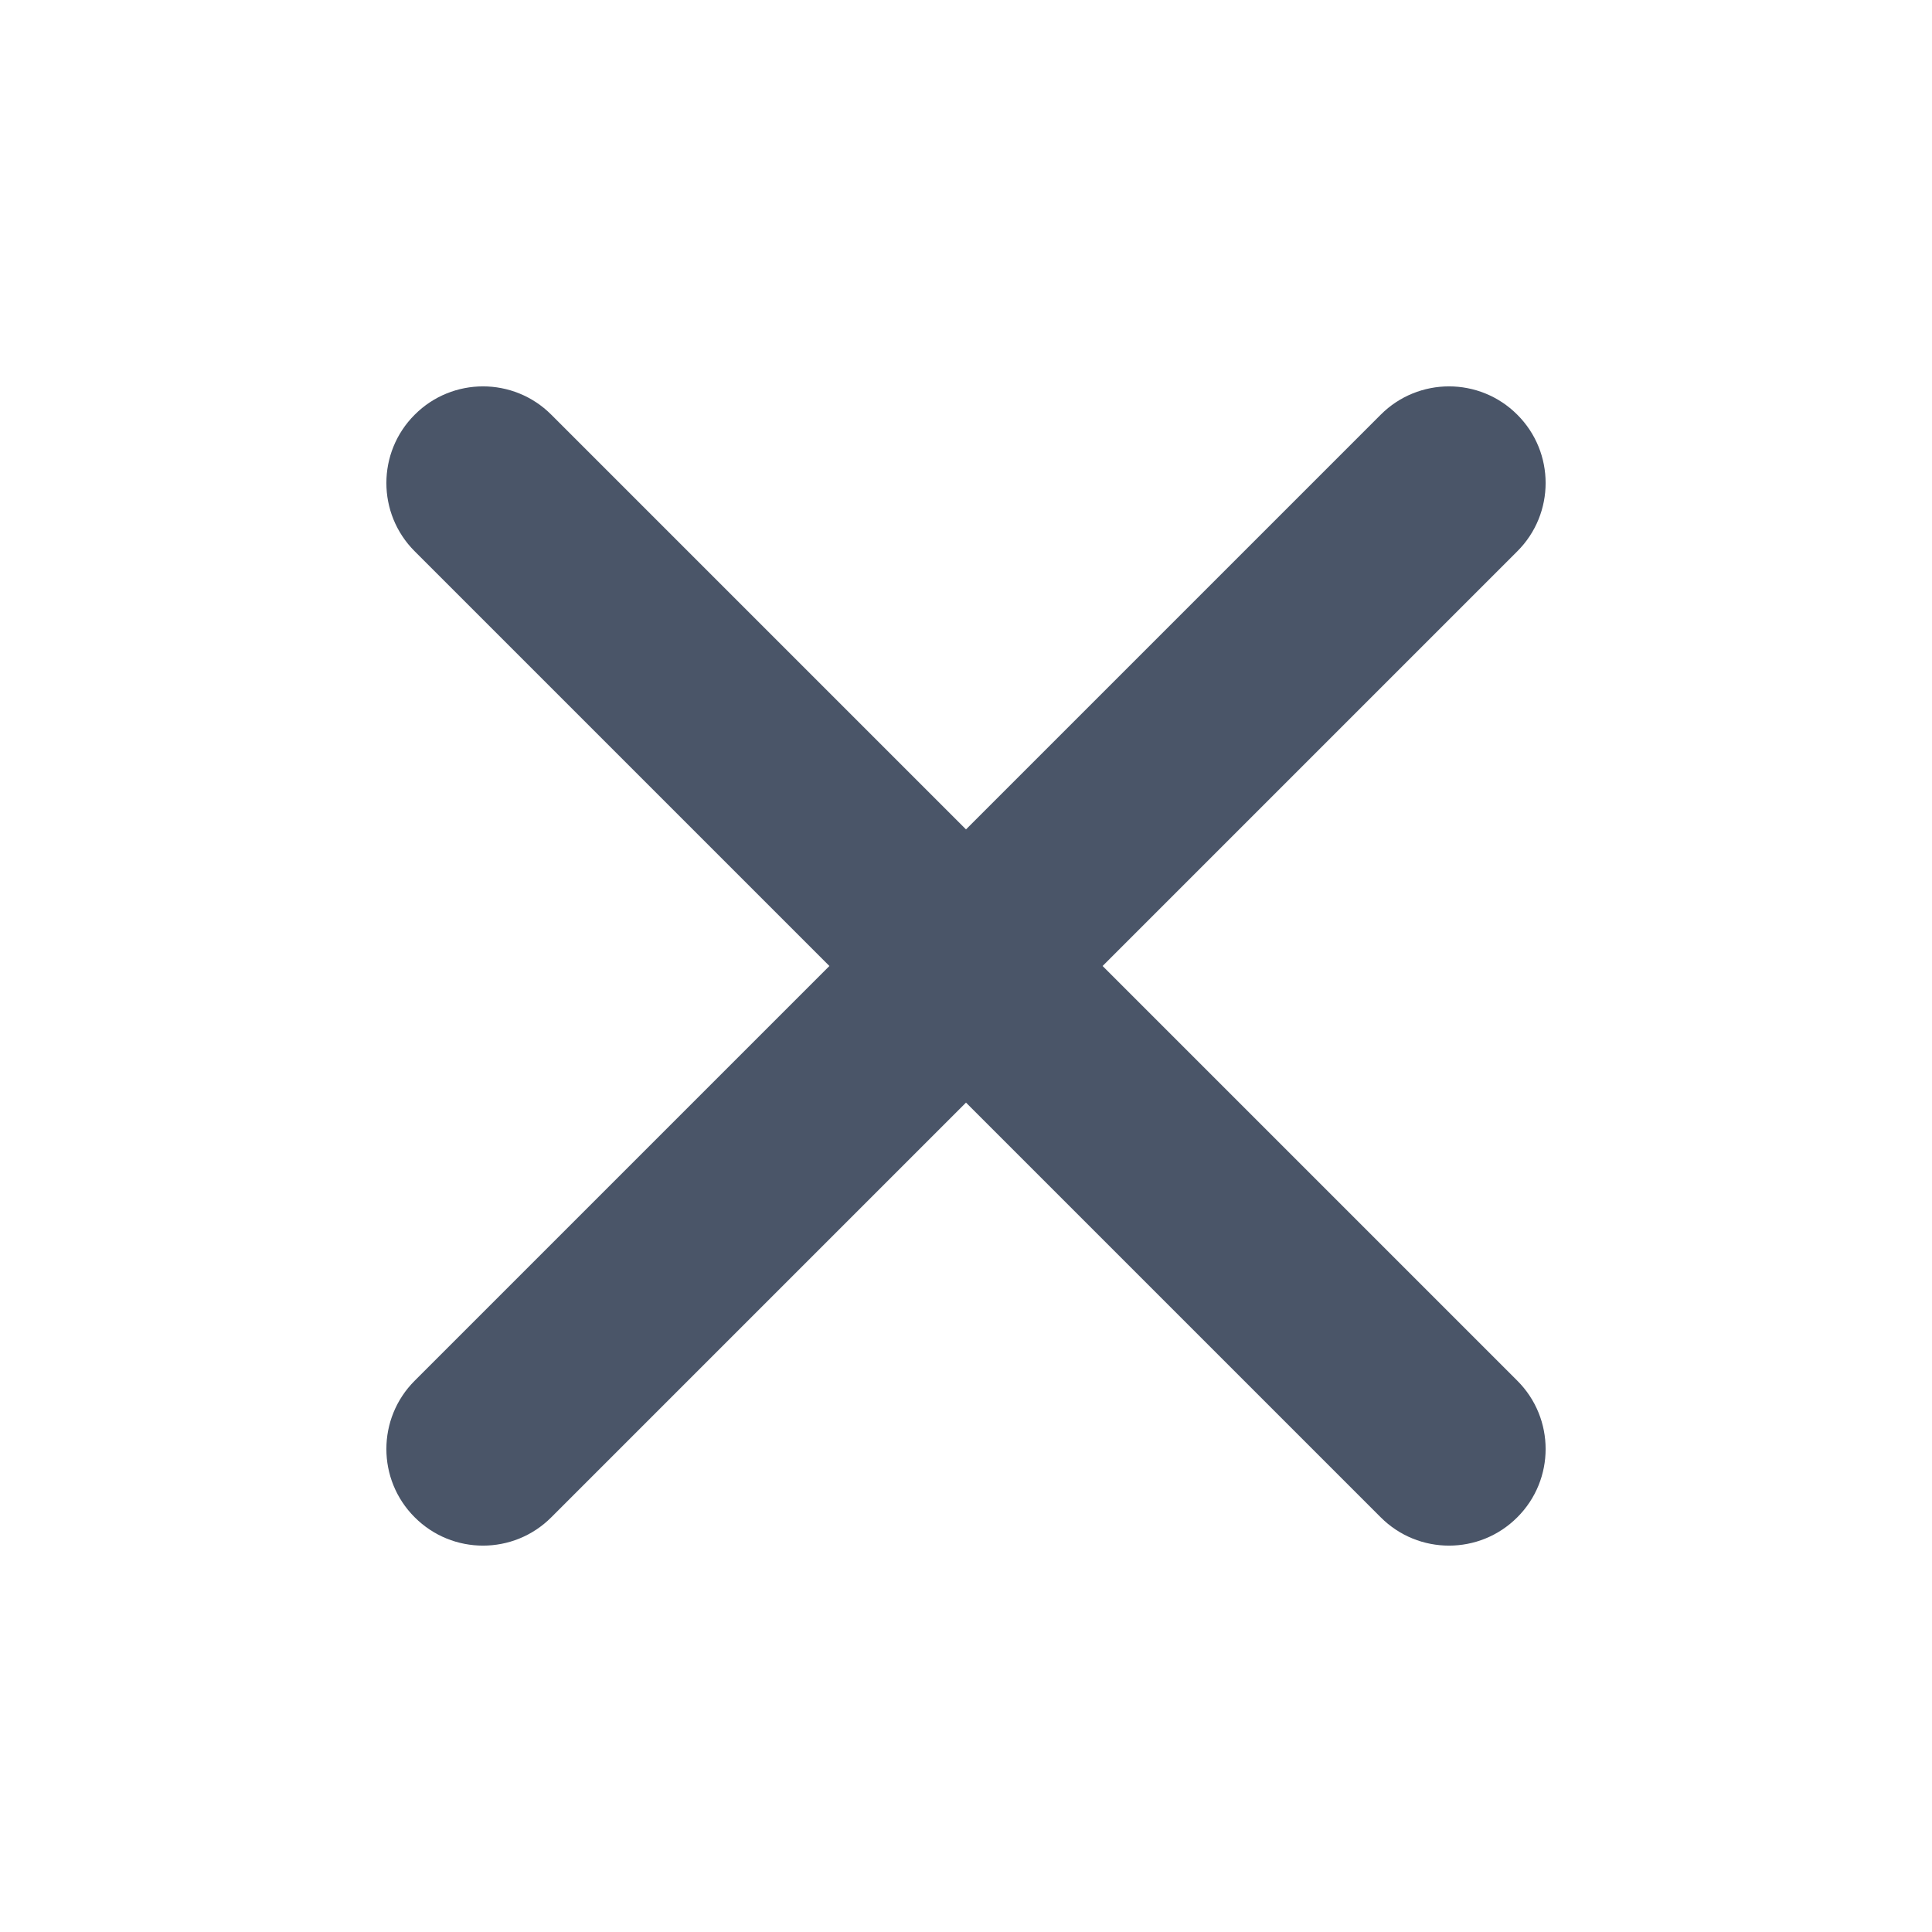
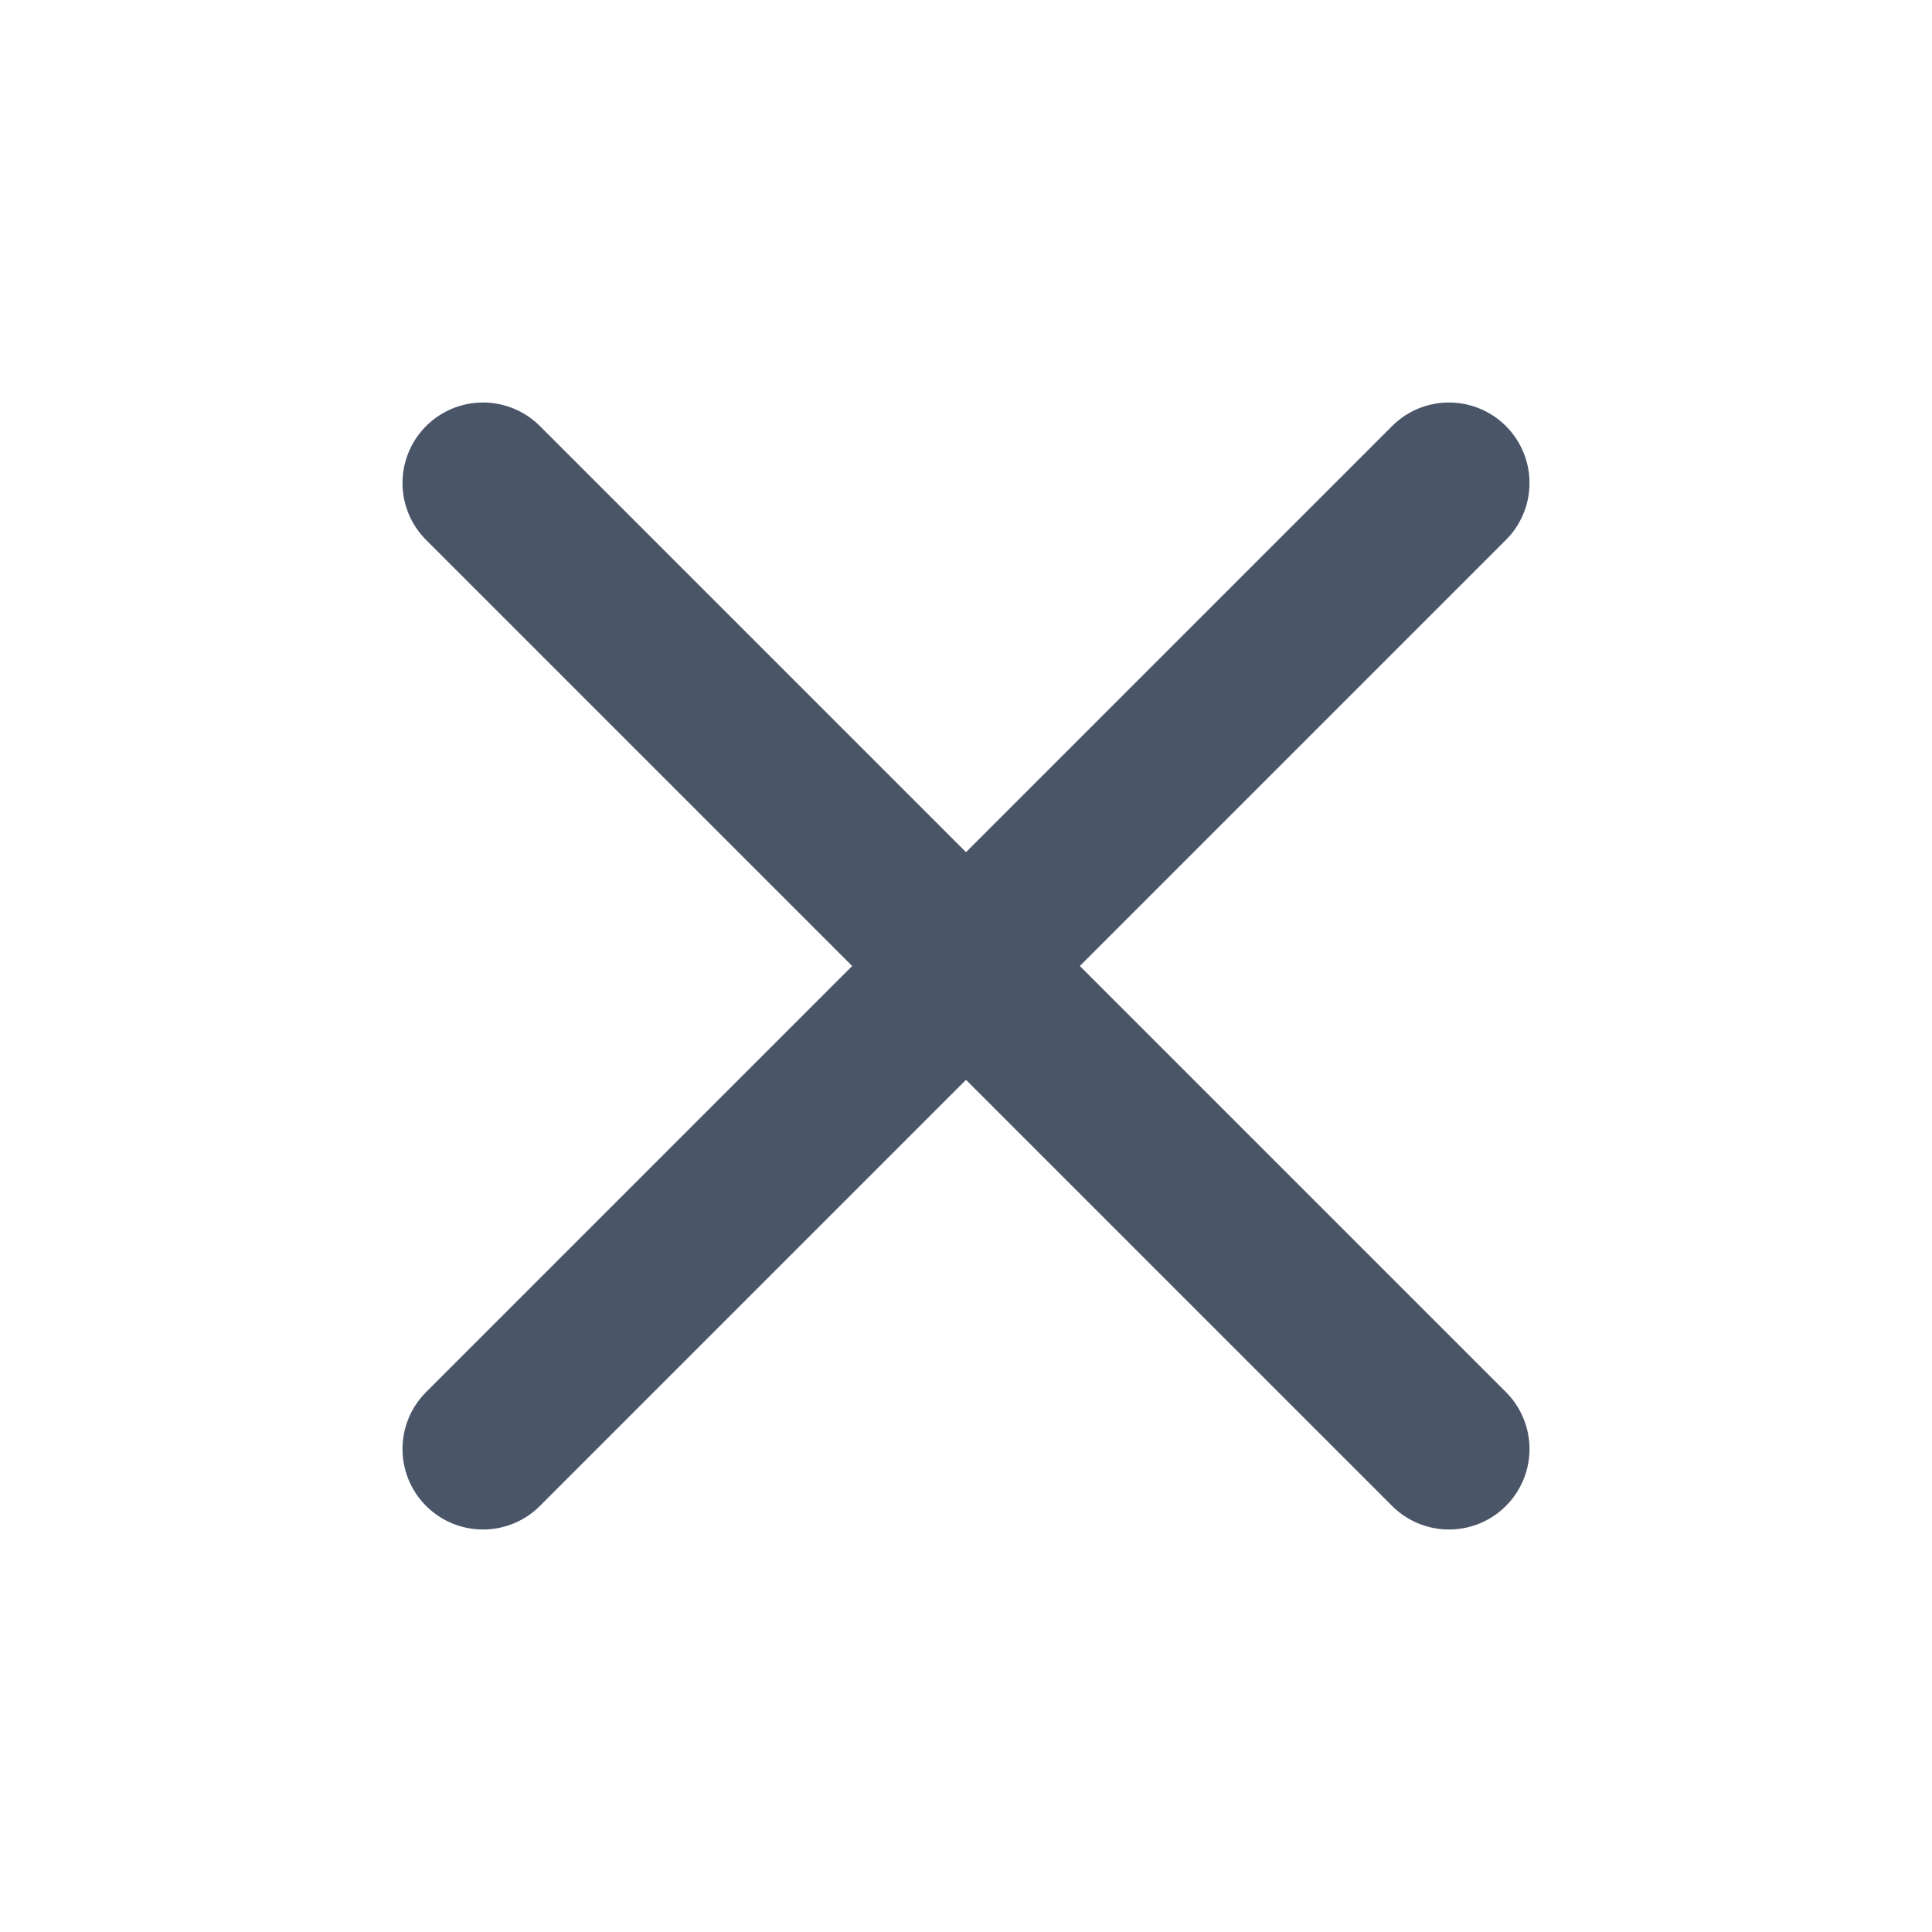
- <svg xmlns="http://www.w3.org/2000/svg" width="20" height="20" viewBox="0 0 20 20" fill="none">
-   <path fill-rule="evenodd" clip-rule="evenodd" d="M4.293 4.293C4.683 3.902 5.317 3.902 5.707 4.293L10 8.586L14.293 4.293C14.683 3.902 15.317 3.902 15.707 4.293C16.098 4.683 16.098 5.317 15.707 5.707L11.414 10L15.707 14.293C16.098 14.683 16.098 15.317 15.707 15.707C15.317 16.098 14.683 16.098 14.293 15.707L10 11.414L5.707 15.707C5.317 16.098 4.683 16.098 4.293 15.707C3.902 15.317 3.902 14.683 4.293 14.293L8.586 10L4.293 5.707C3.902 5.317 3.902 4.683 4.293 4.293Z" fill="#4A5568" />
+ <svg xmlns="http://www.w3.org/2000/svg" width="24" height="24" viewBox="0 0 24 24" fill="none">
+   <path d="M6 18L18 6M6 6L18 18" stroke="#4A5568" stroke-width="2" stroke-linecap="round" stroke-linejoin="round" />
</svg>
